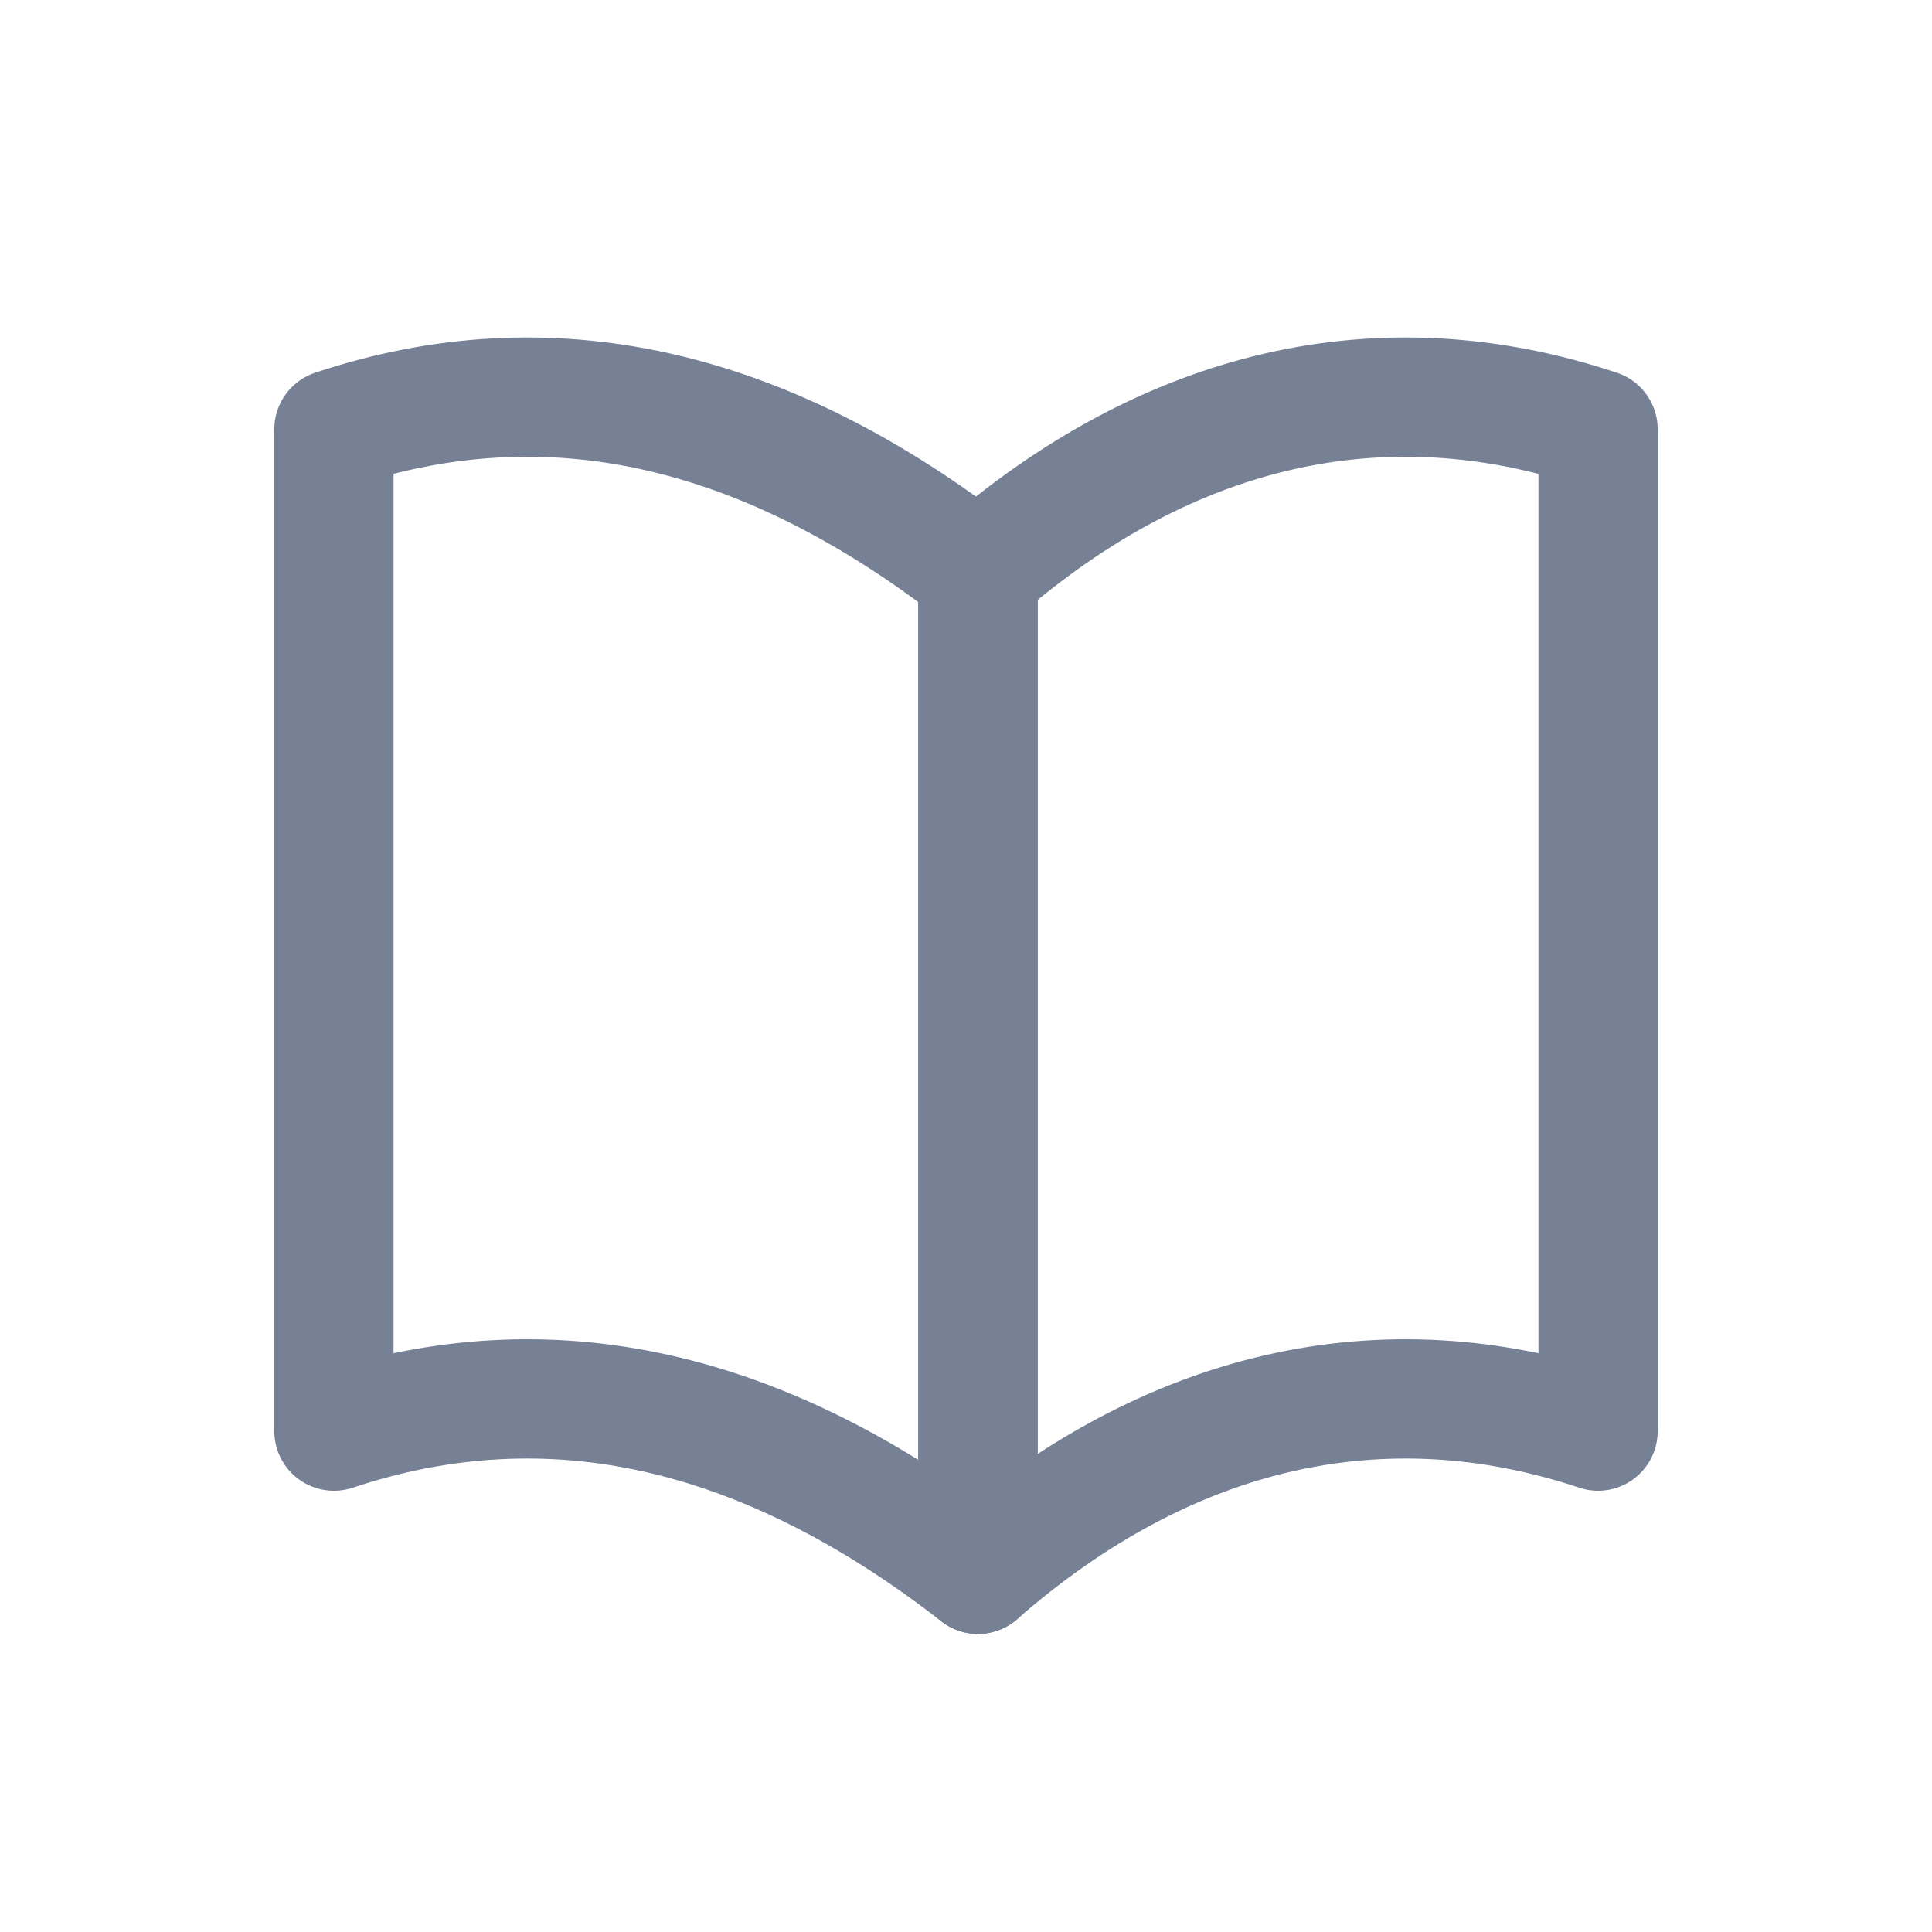
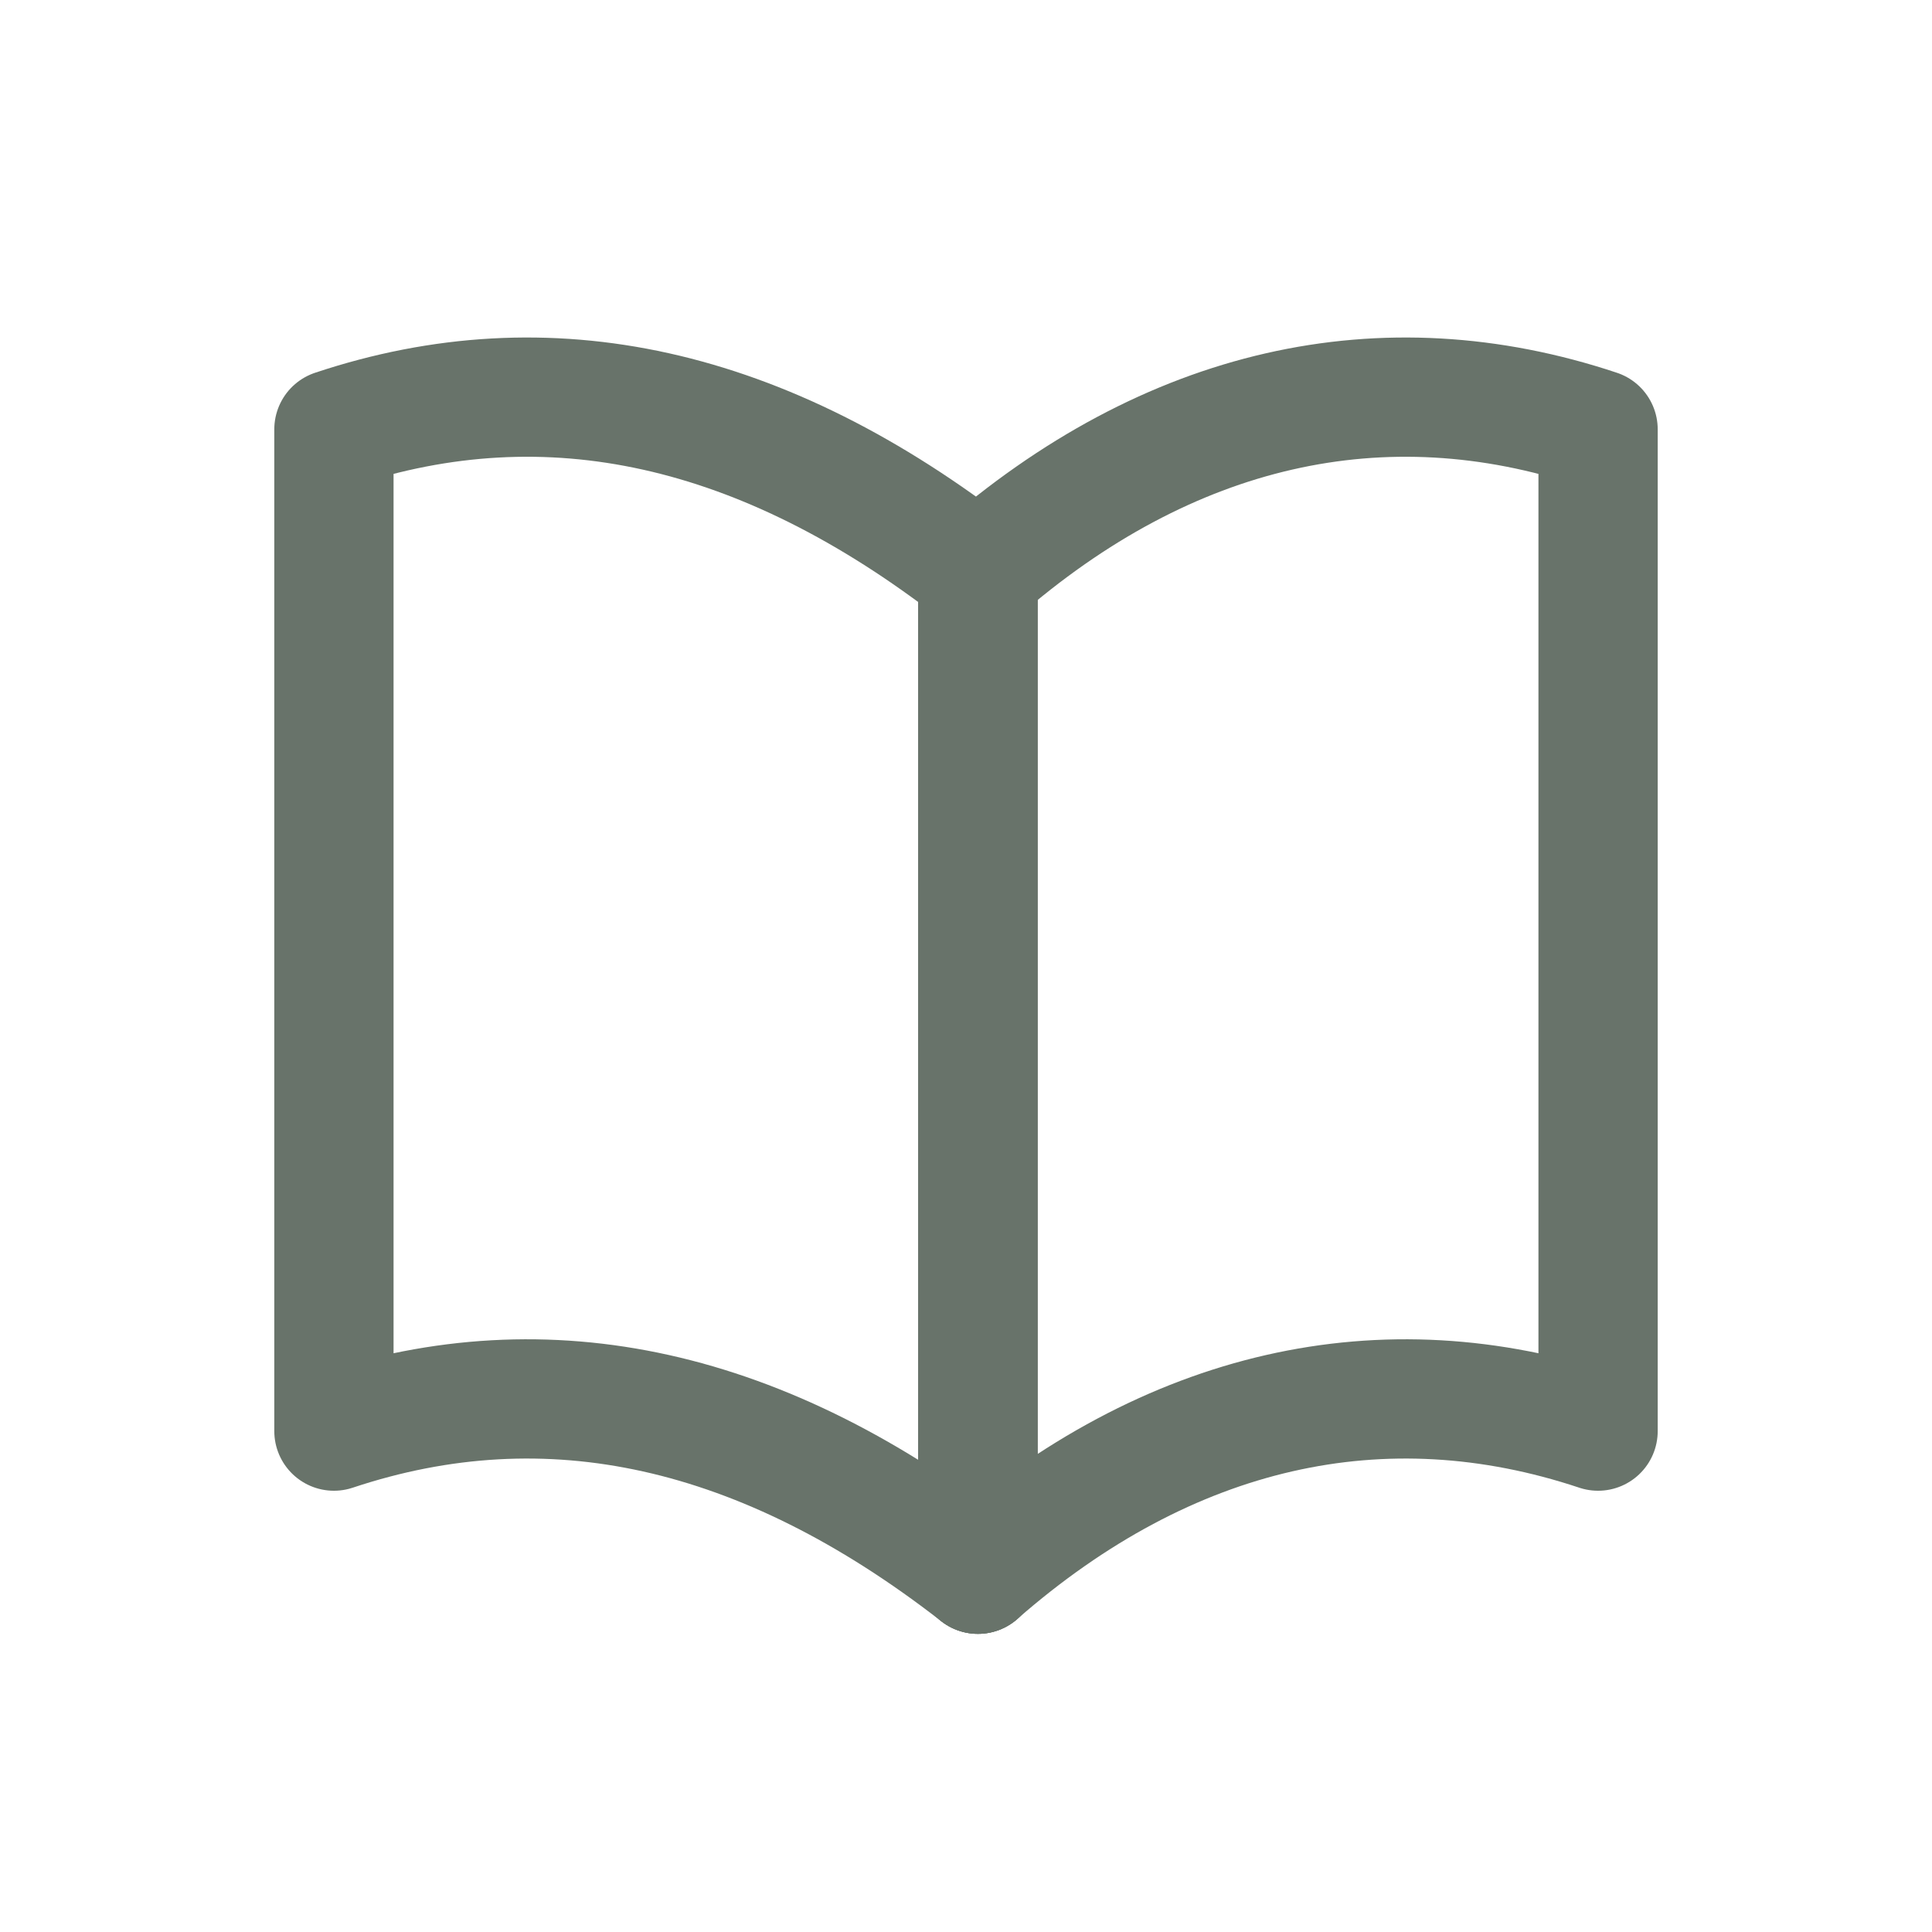
<svg xmlns="http://www.w3.org/2000/svg" width="81" height="81" viewBox="0 0 81 81">
-   <g fill="none" stroke="#768196" stroke-linecap="round" stroke-linejoin="round" stroke-width="5">
+   <g fill="none" stroke="#68736A" stroke-linecap="round" stroke-linejoin="round" stroke-width="5">
    <path d="M14 18c9-3 18-1 27 6v42c-9-7-18-9-27-6z" />
    <path d="M67 18c-9-3-18-1-26 6v42c8-7 17-9 26-6z" />
    <path d="M41 24v42" />
  </g>
</svg>
